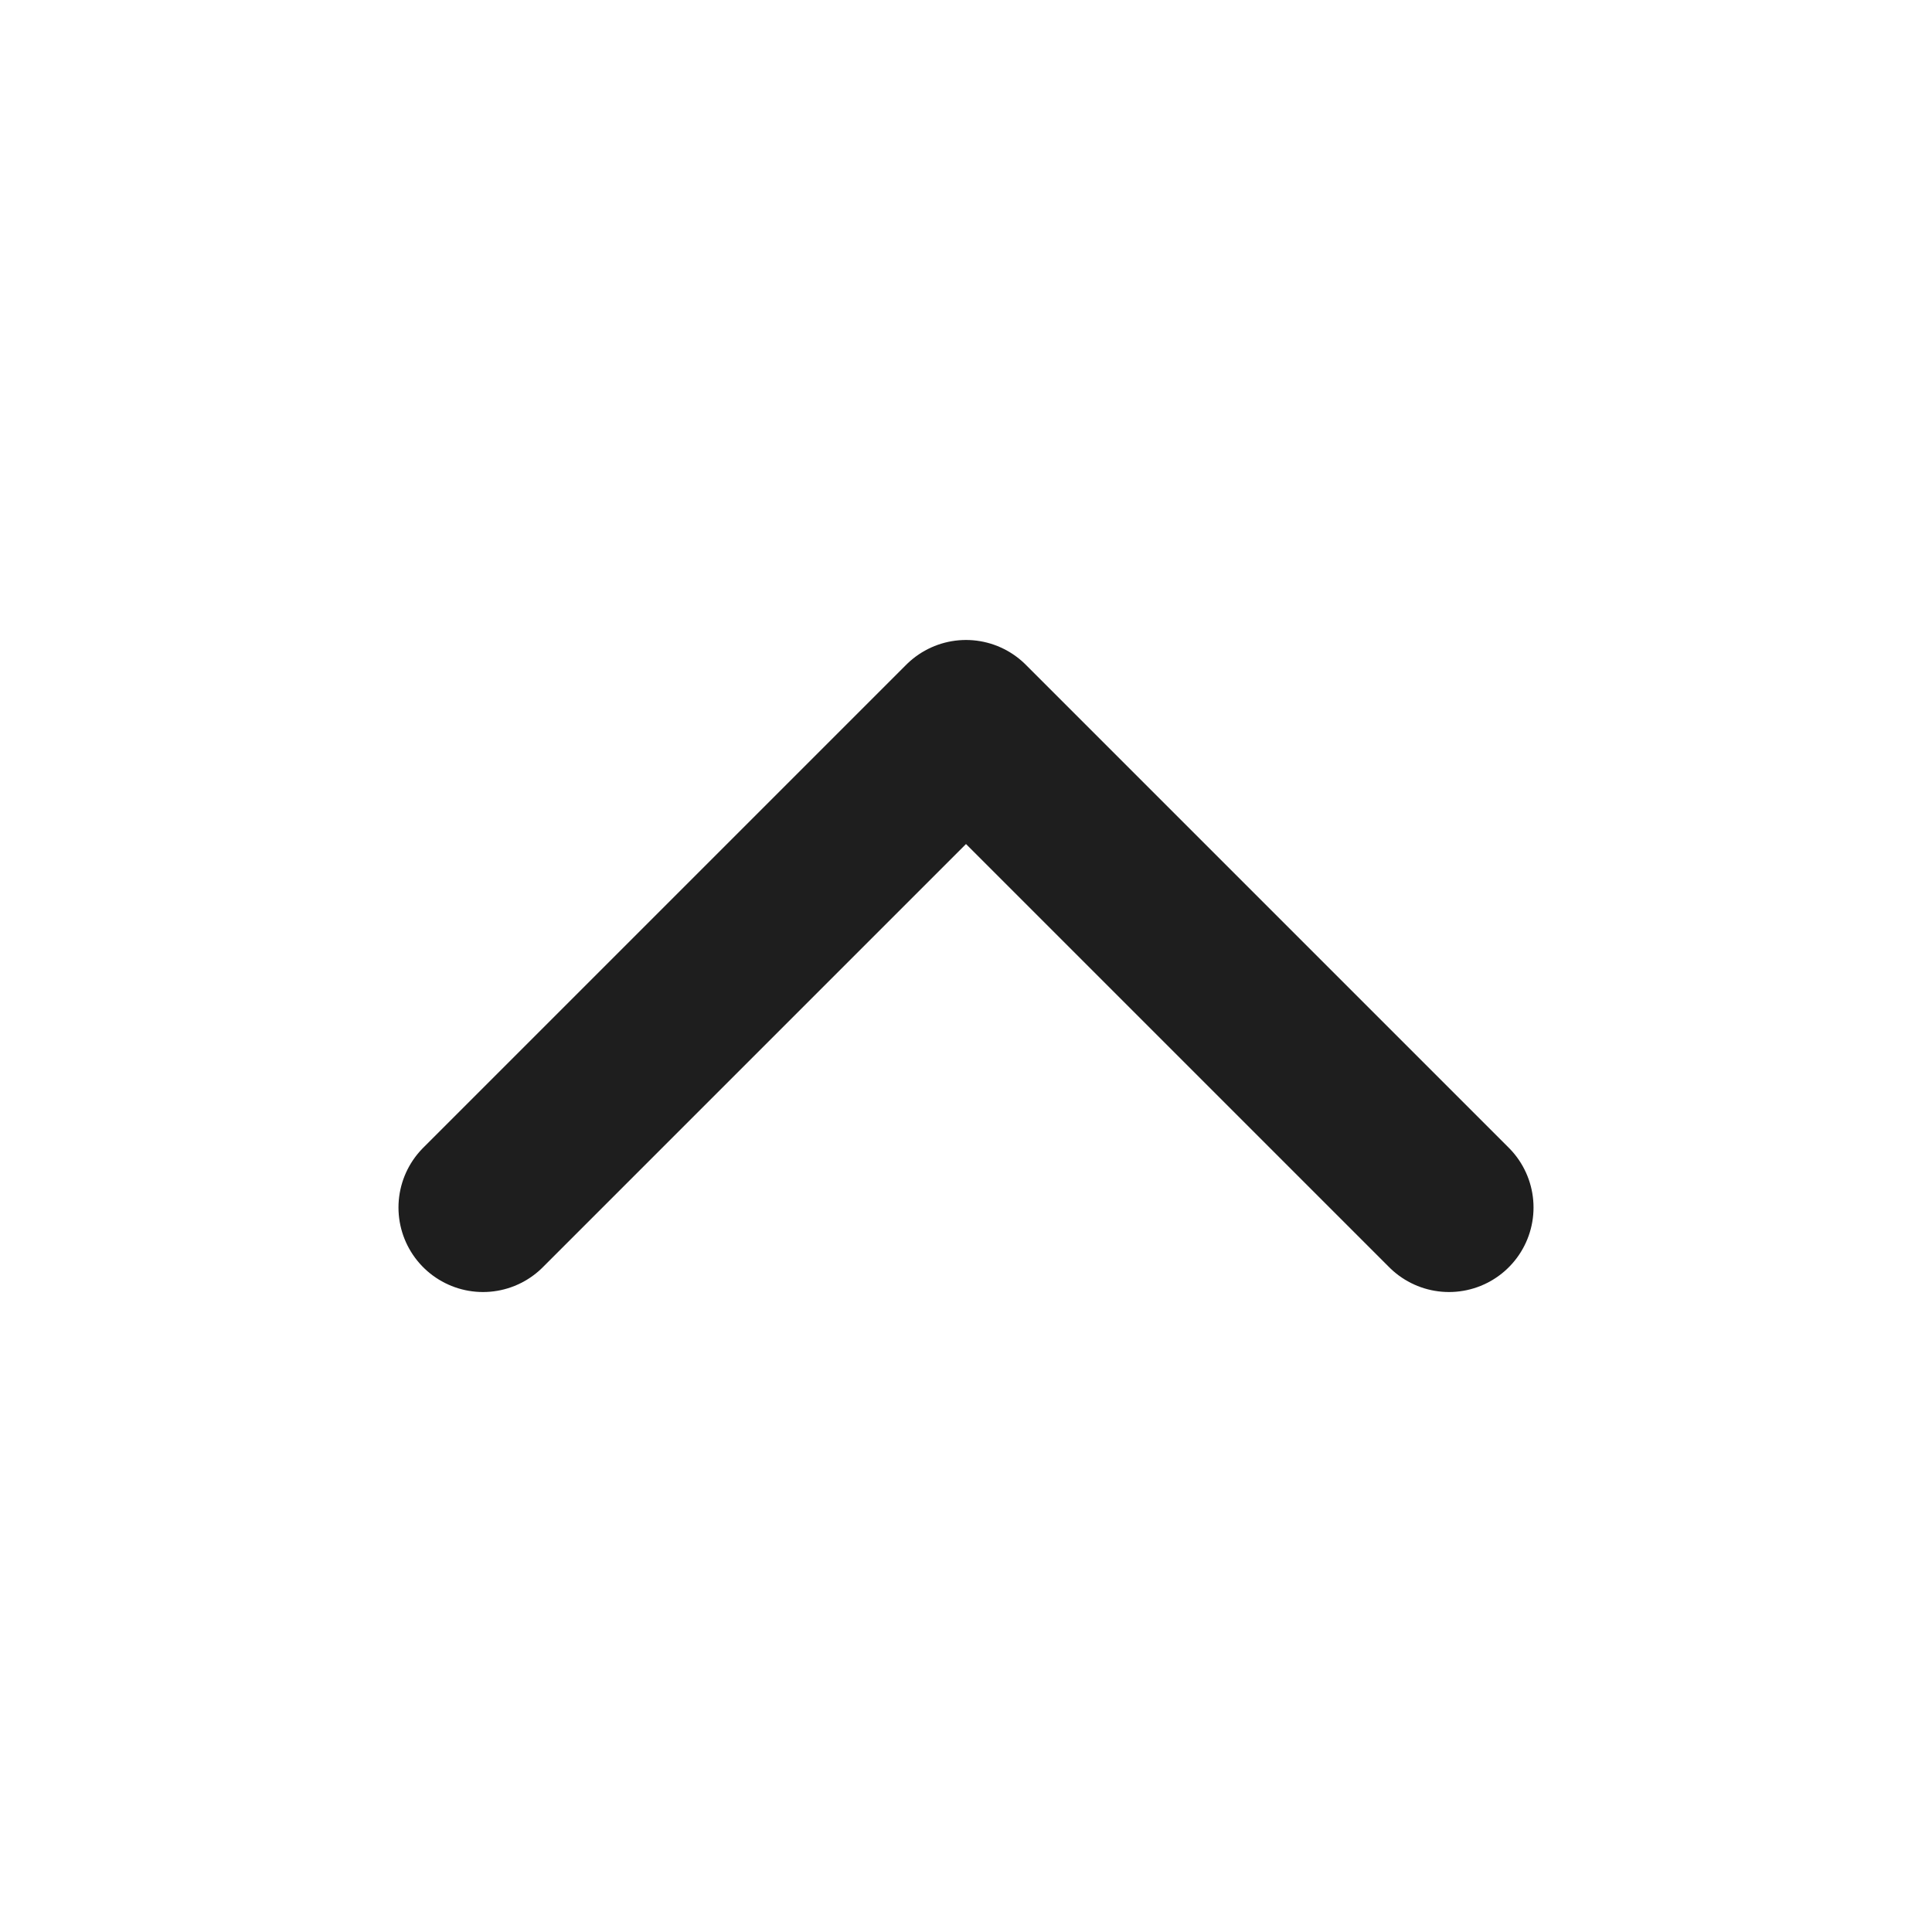
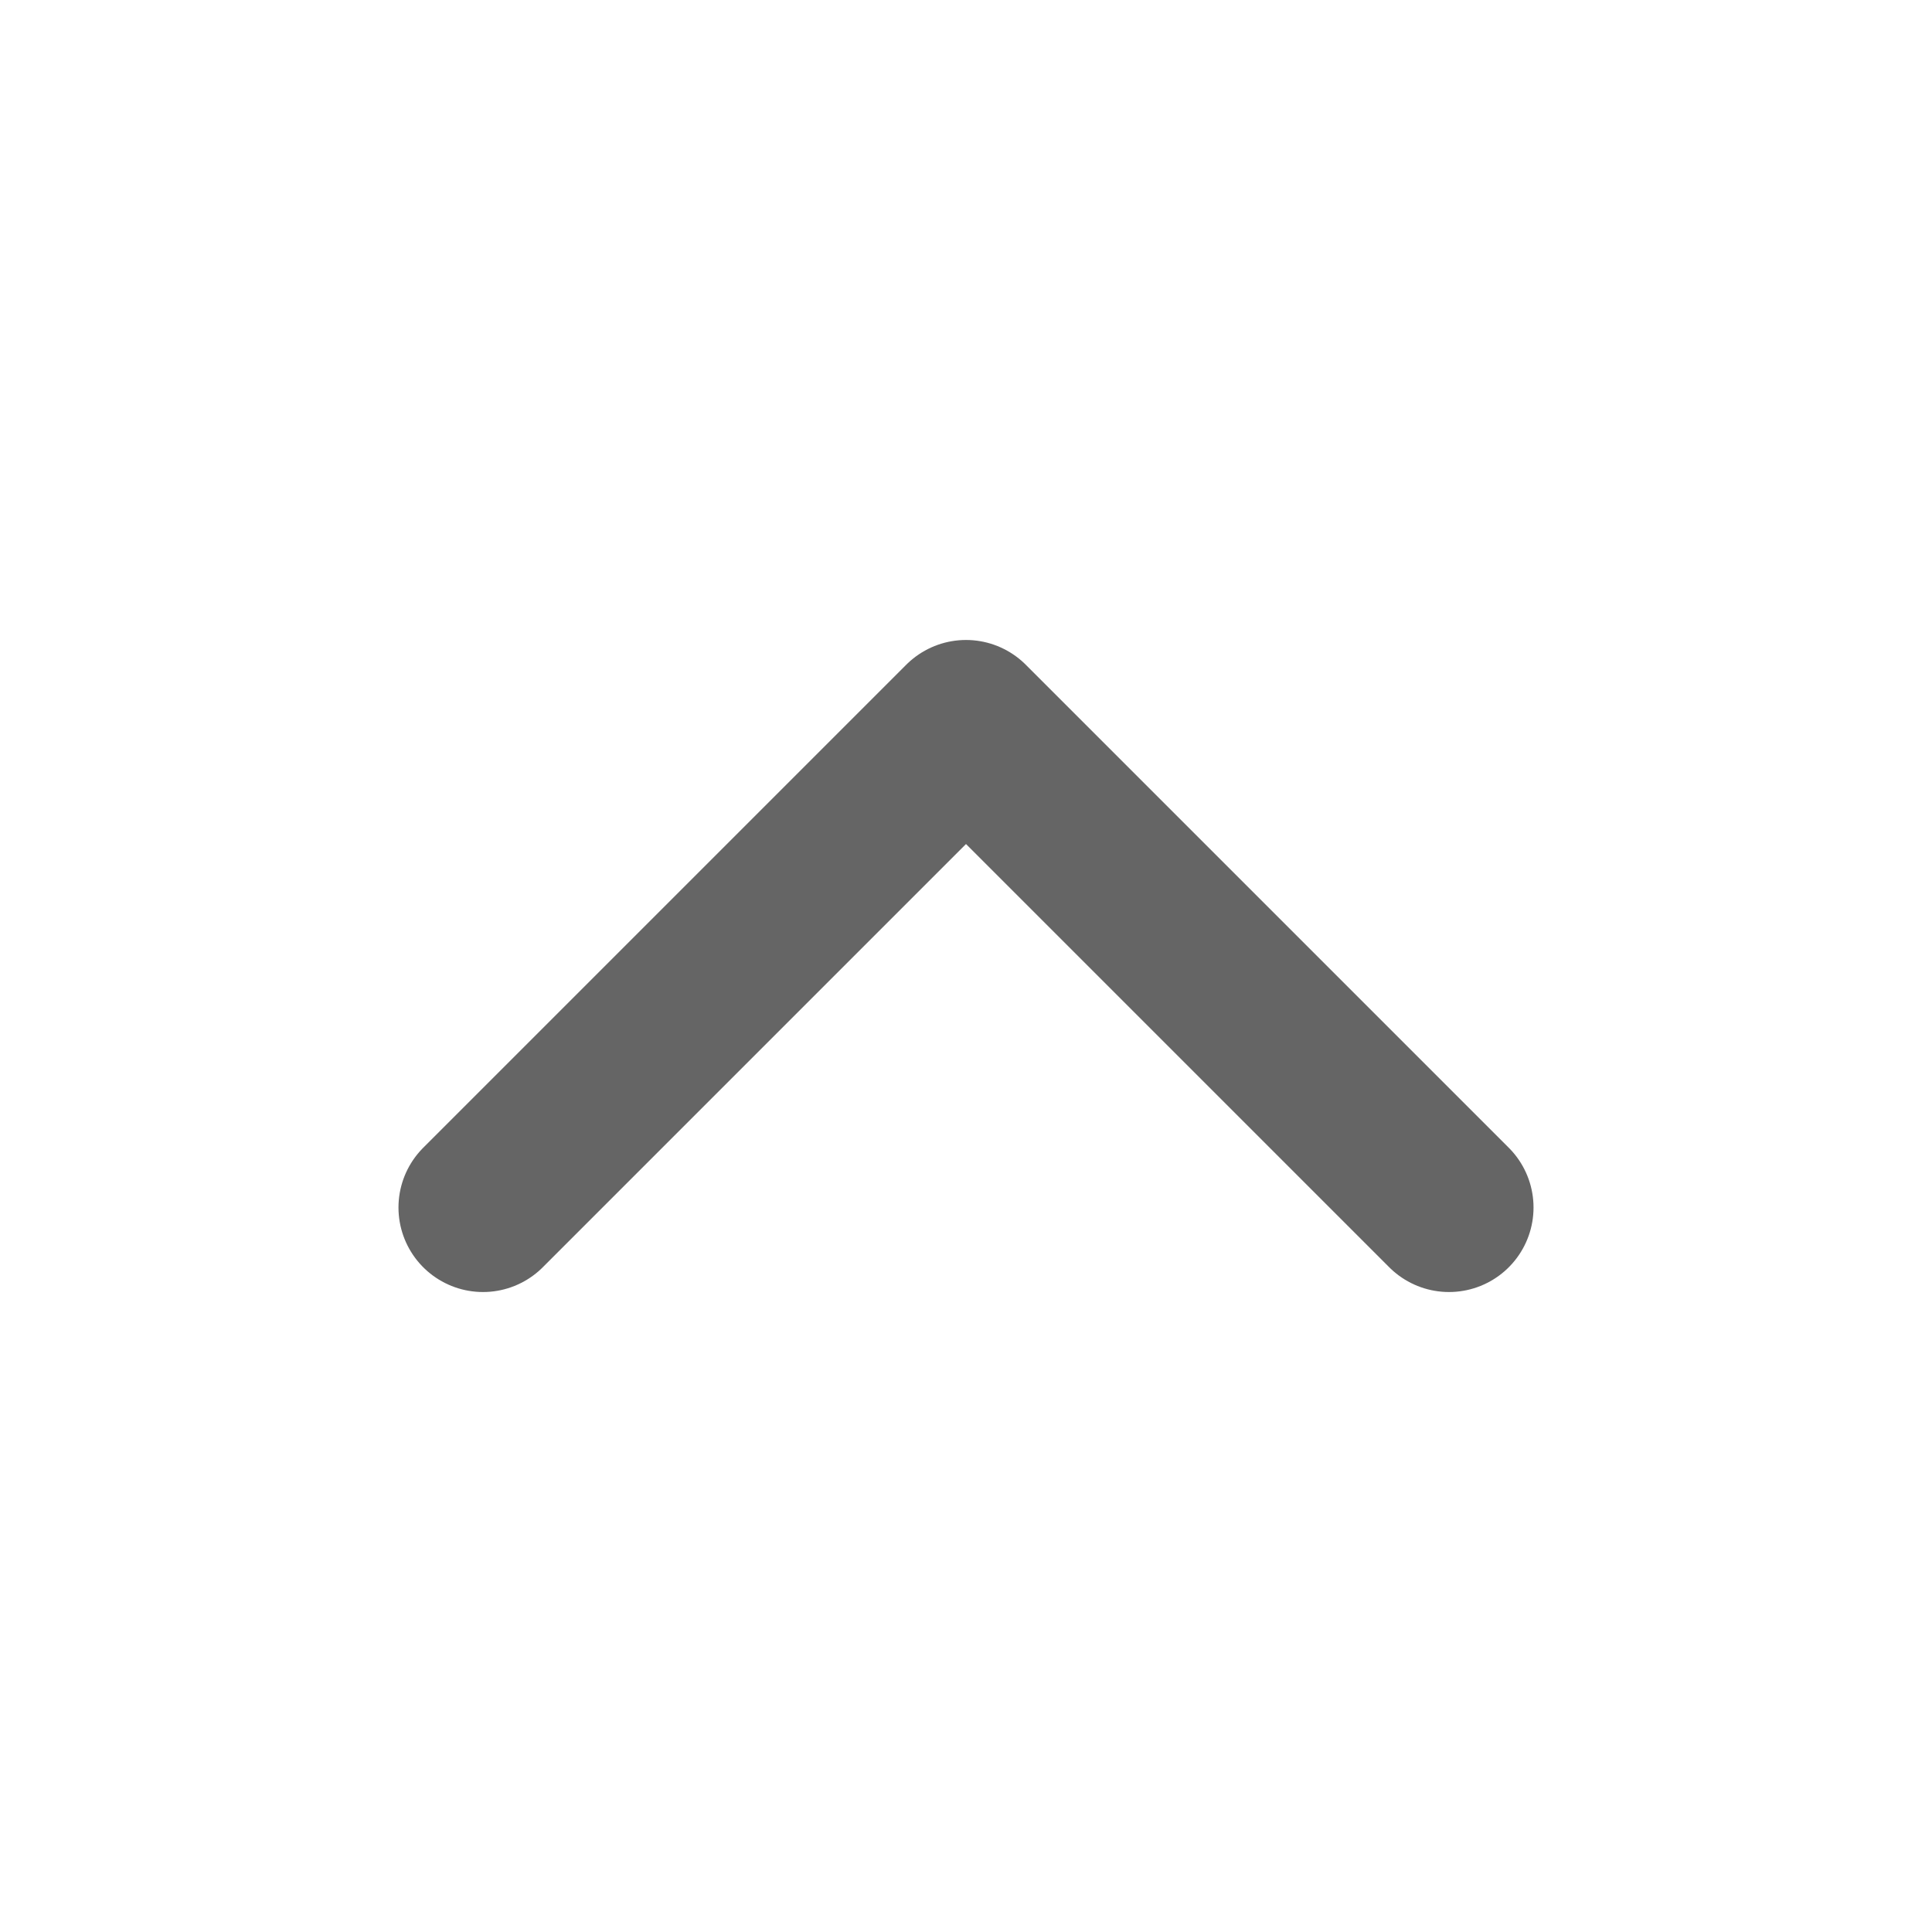
<svg xmlns="http://www.w3.org/2000/svg" width="40" height="40" viewBox="0 0 40 40" fill="none">
-   <path d="M30 25L20 15L10 25" stroke="#1E1E1E" stroke-width="3.5" stroke-linecap="round" stroke-linejoin="round" />
+   <path d="M30 25L20 15L10 25" stroke="#656565" stroke-width="3.5" stroke-linecap="round" stroke-linejoin="round" />
</svg>
